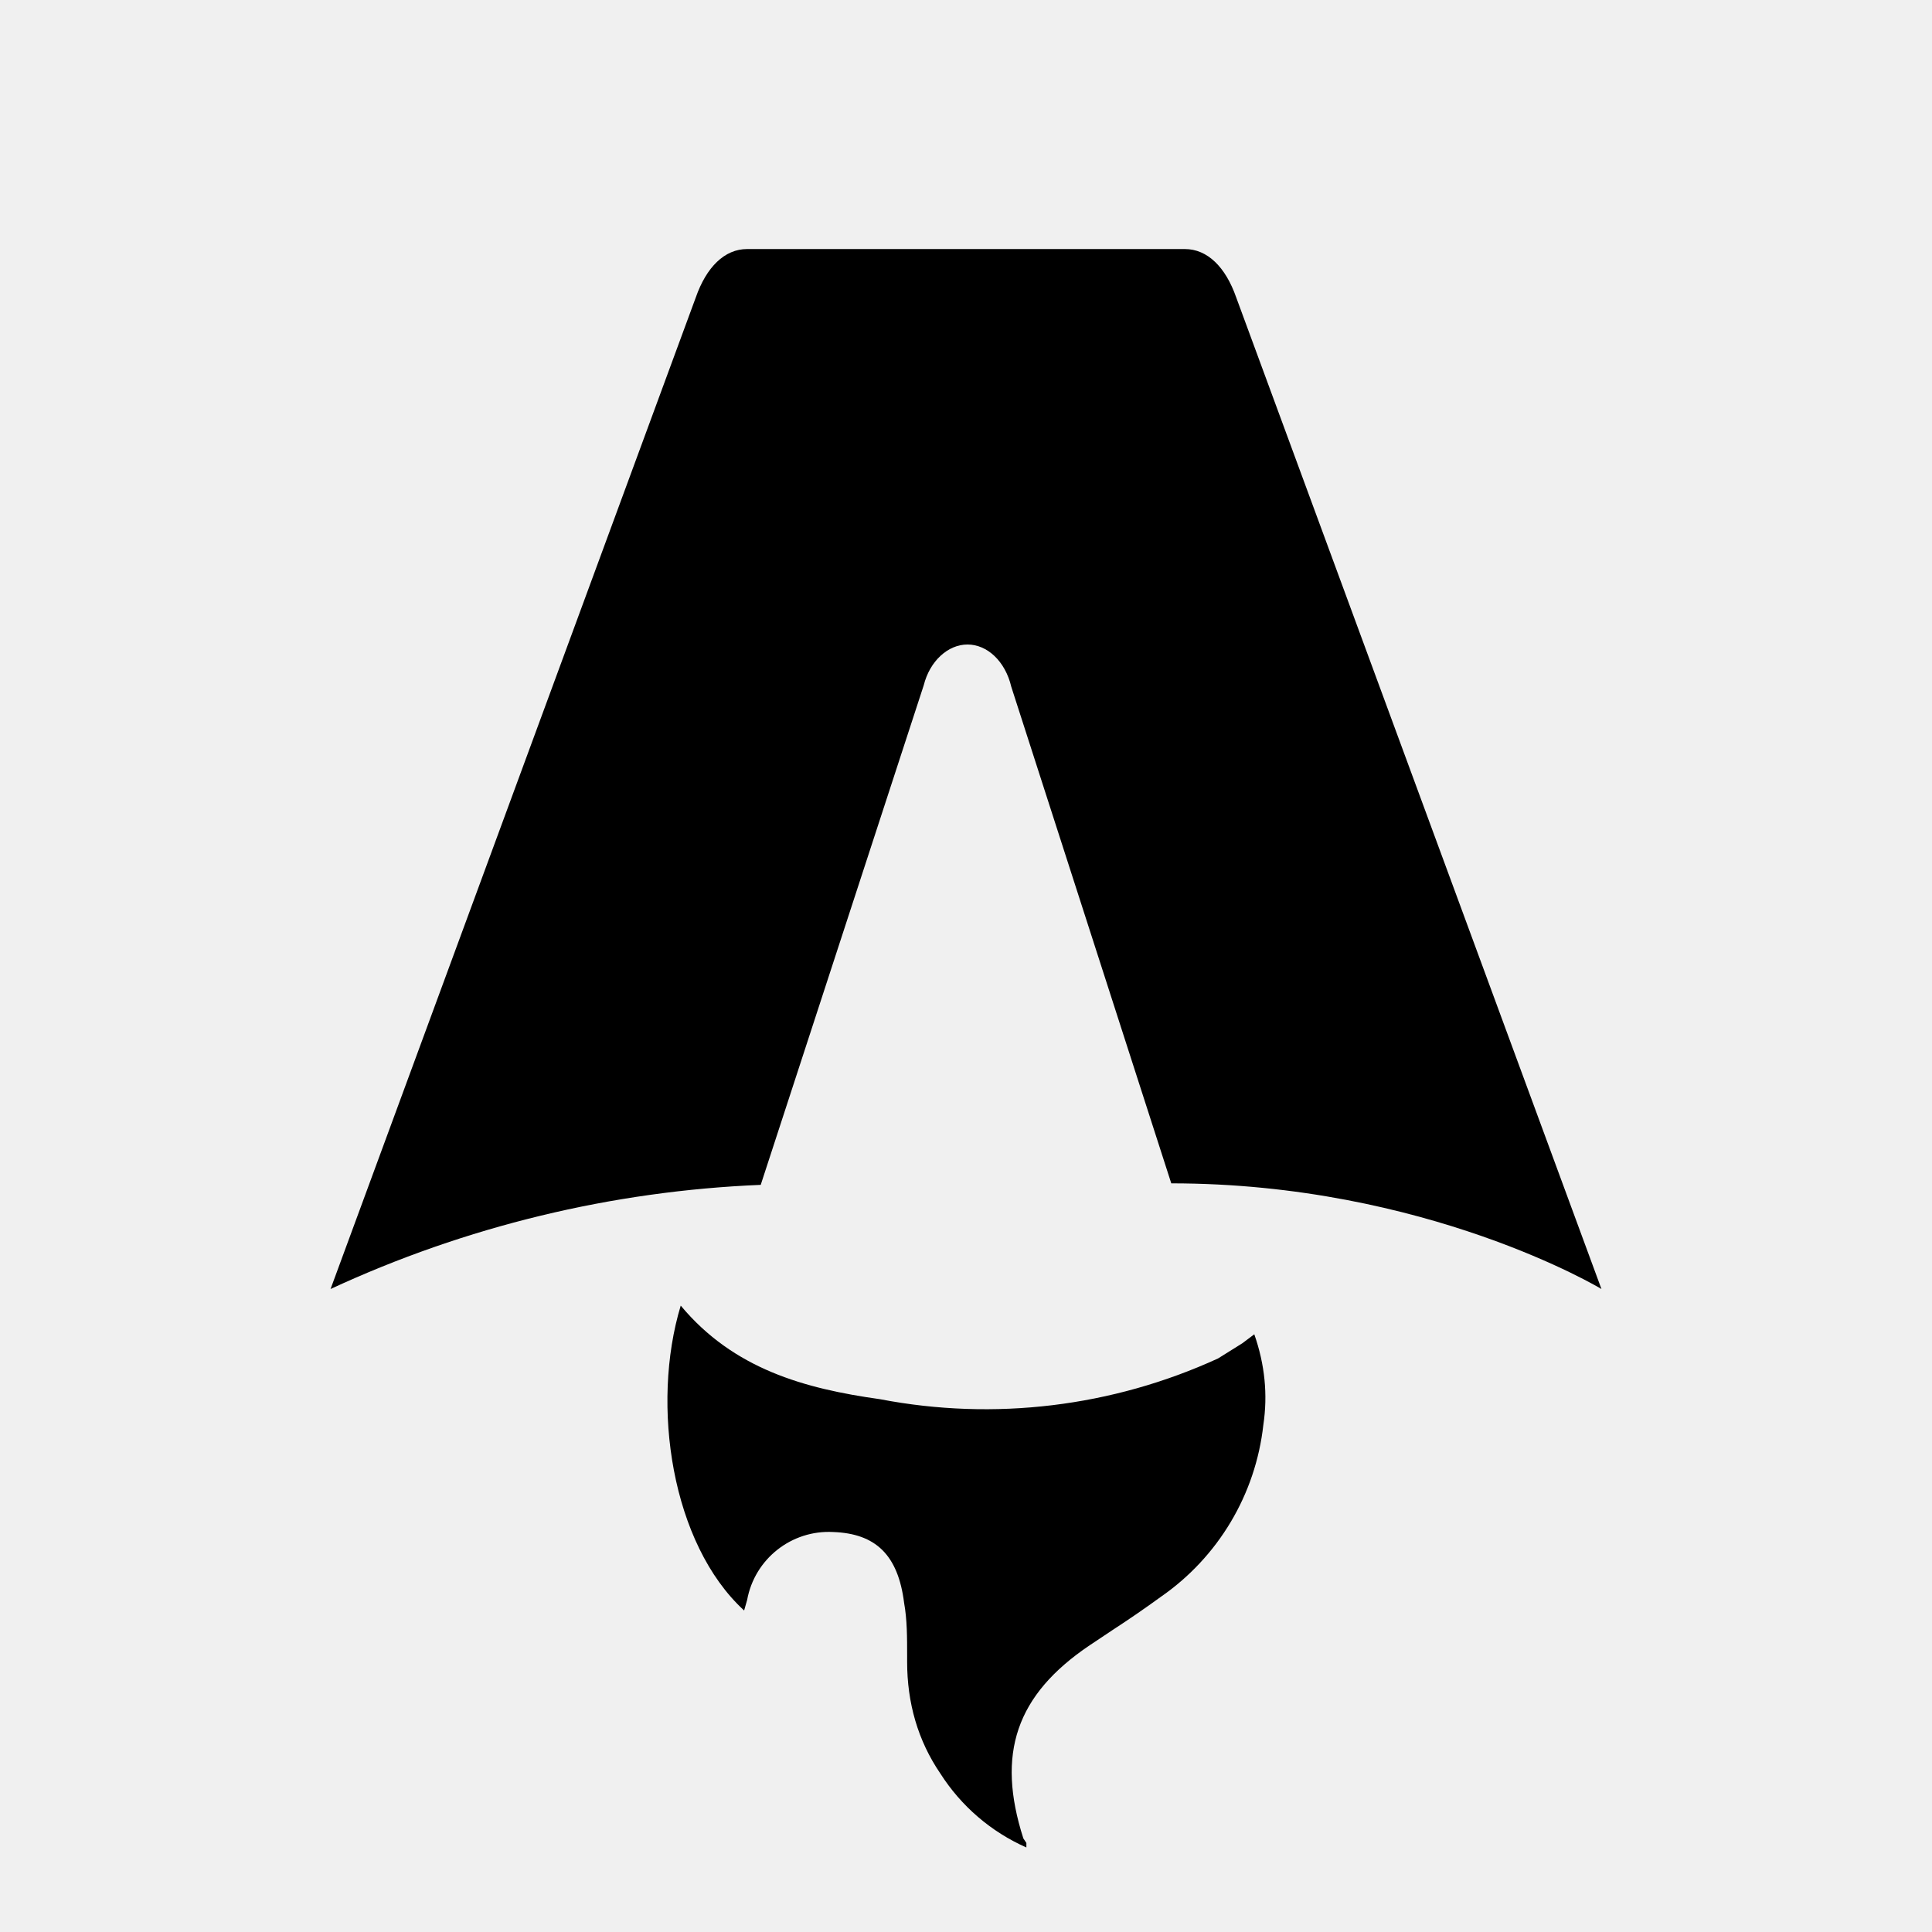
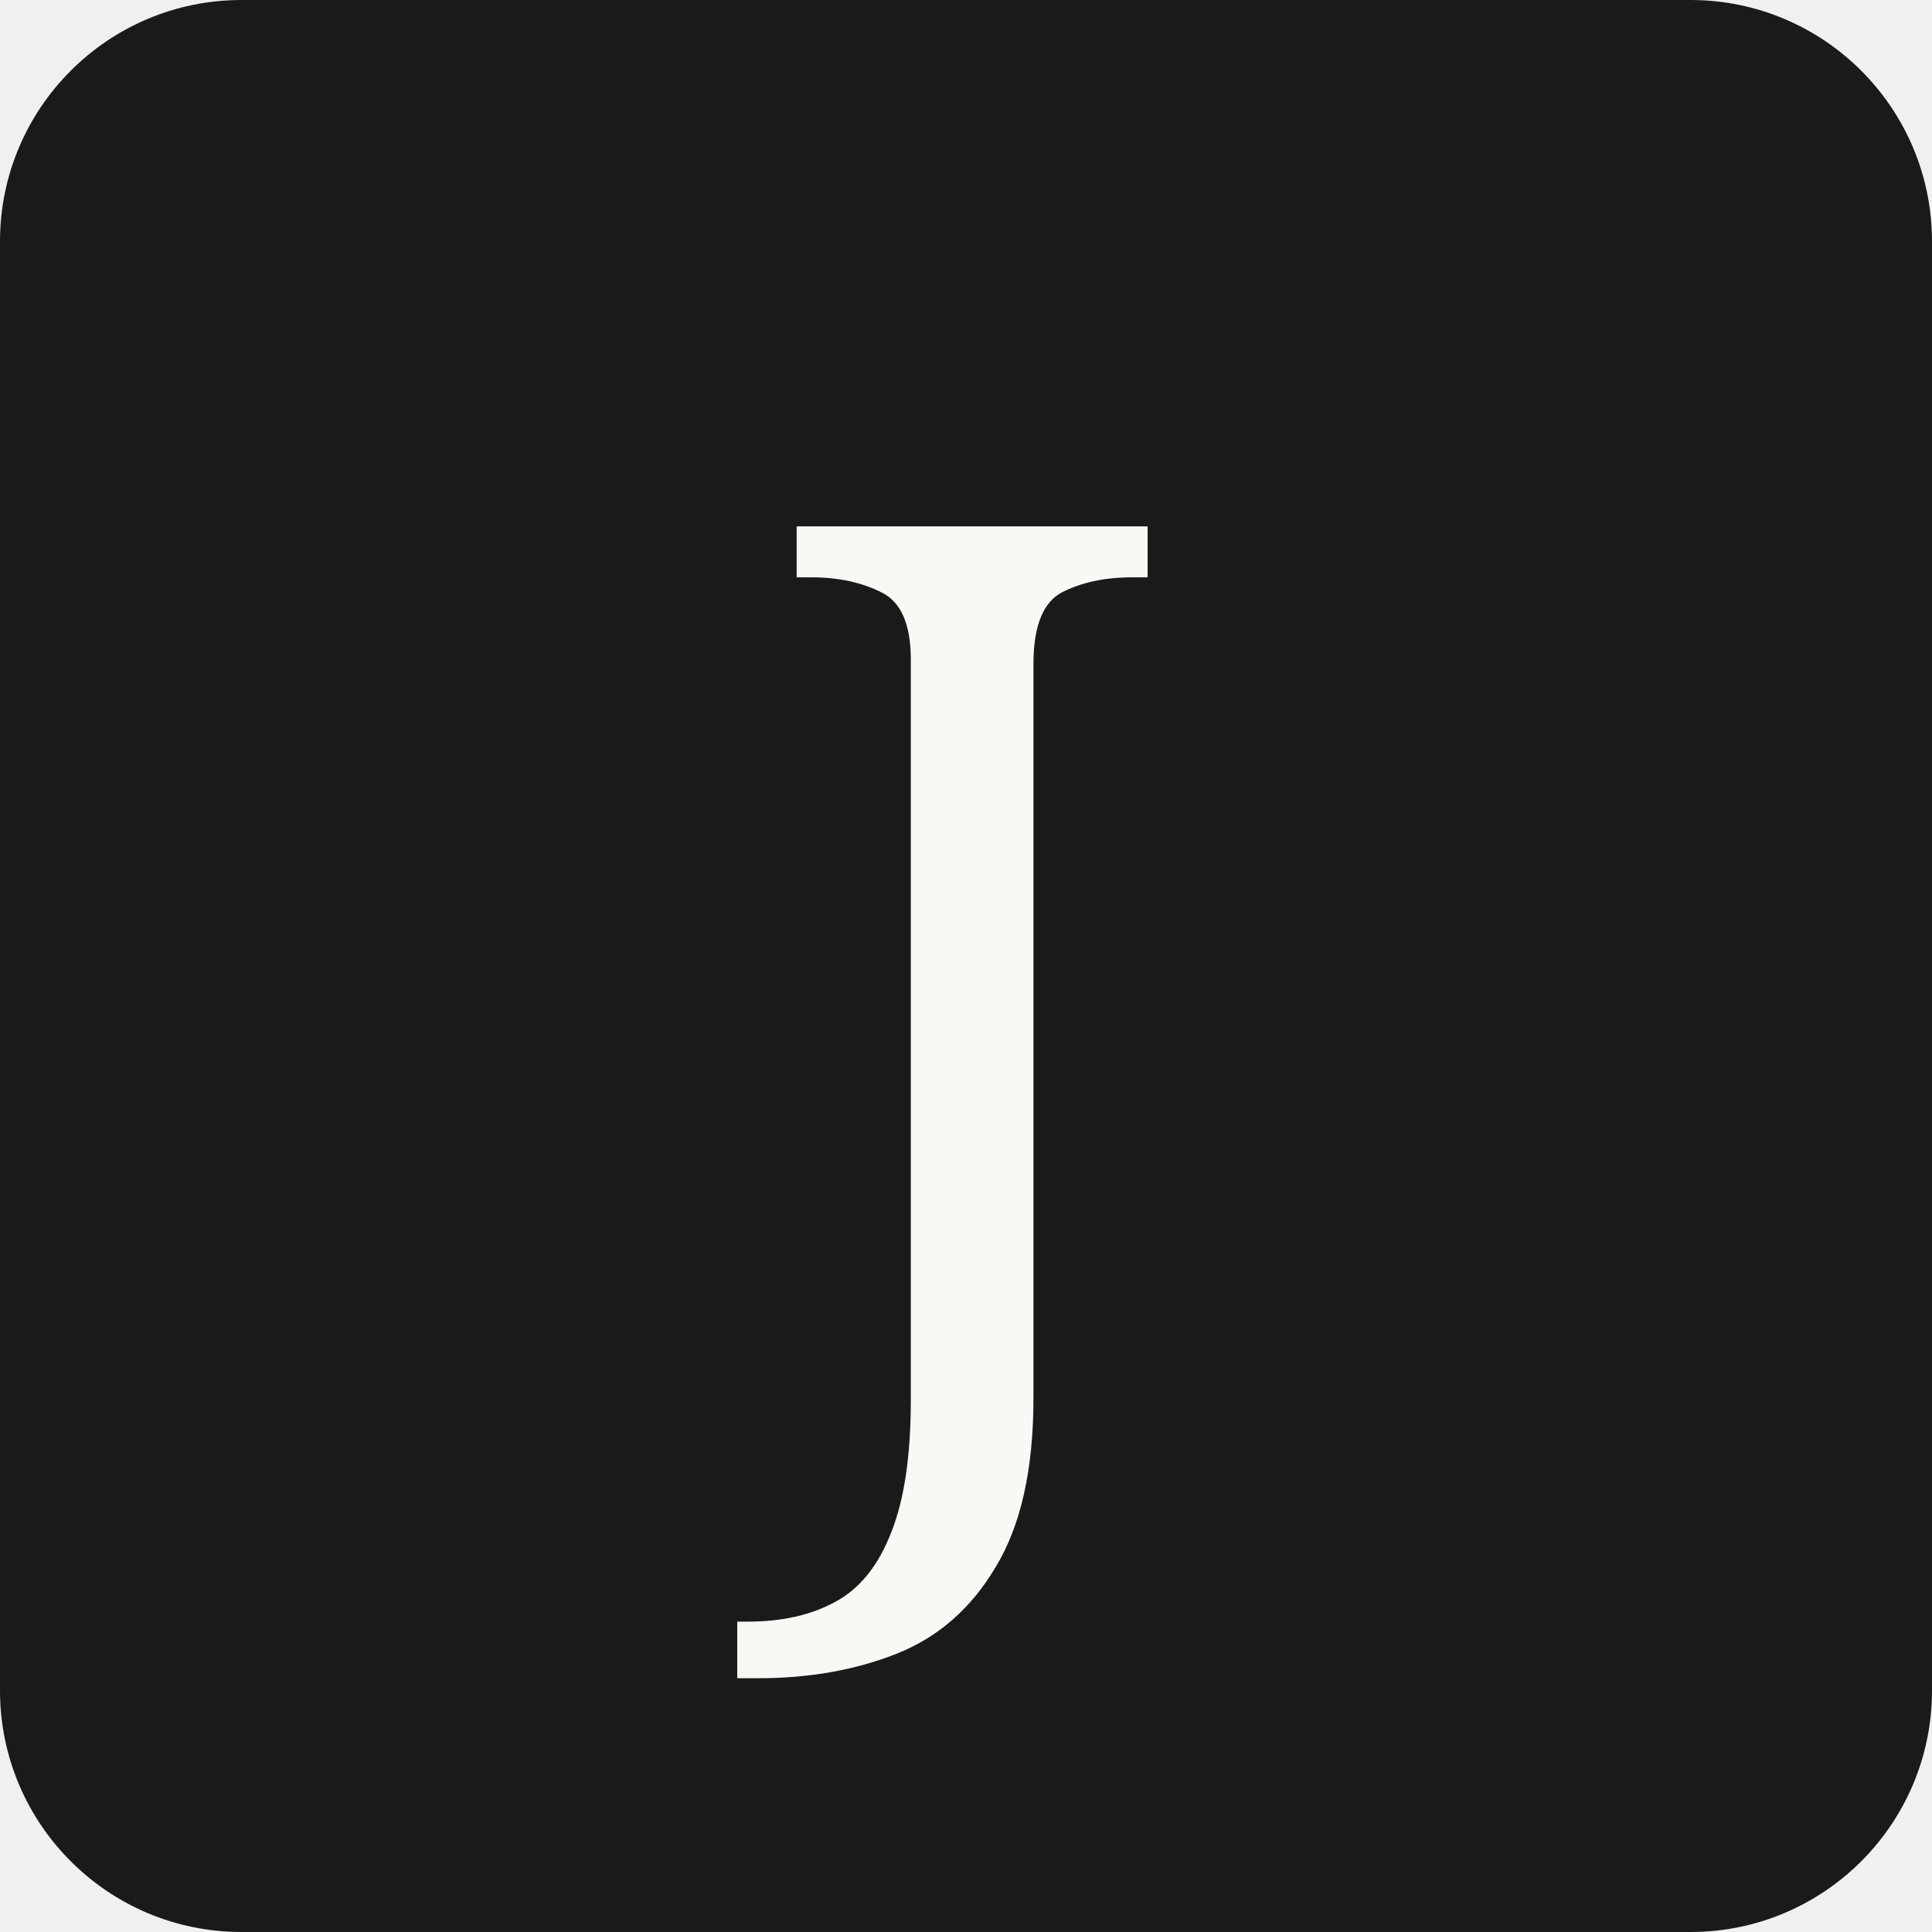
- <svg xmlns="http://www.w3.org/2000/svg" fill="none" viewBox="0 0 128 128">
-   <path d="M50.4 78.5a75.1 75.1 0 0 0-28.5 6.9l24.2-65.7c.7-2 1.9-3.2 3.4-3.2h29c1.5 0 2.7 1.2 3.4 3.2l24.2 65.7s-11.6-7-28.5-7L67 45.5c-.4-1.7-1.6-2.8-2.9-2.8-1.3 0-2.5 1.1-2.9 2.7L50.4 78.5Zm-1.1 28.2Zm-4.2-20.2c-2 6.6-.6 15.8 4.2 20.2a17.5 17.5 0 0 1 .2-.7 5.5 5.5 0 0 1 5.7-4.5c2.8.1 4.3 1.5 4.7 4.7.2 1.1.2 2.3.2 3.5v.4c0 2.7.7 5.2 2.2 7.4a13 13 0 0 0 5.7 4.9v-.3l-.2-.3c-1.8-5.6-.5-9.5 4.4-12.8l1.5-1a73 73 0 0 0 3.2-2.2 16 16 0 0 0 6.8-11.4c.3-2 .1-4-.6-6l-.8.6-1.6 1a37 37 0 0 1-22.4 2.7c-5-.7-9.7-2-13.2-6.2Z" />
-   <style>
-         path { fill: #000; }
-         @media (prefers-color-scheme: dark) {
-             path { fill: #FFF; }
-         }
-     </style>
+ <svg xmlns="http://www.w3.org/2000/svg" viewBox="0 0 32 32">
+   <rect width="32" height="32" rx="4" fill="#1a1a1a" />
+   <text x="16" y="23" font-family="Georgia, serif" font-size="20" font-weight="400" fill="#faf8f5" text-anchor="middle">J</text>
</svg>
